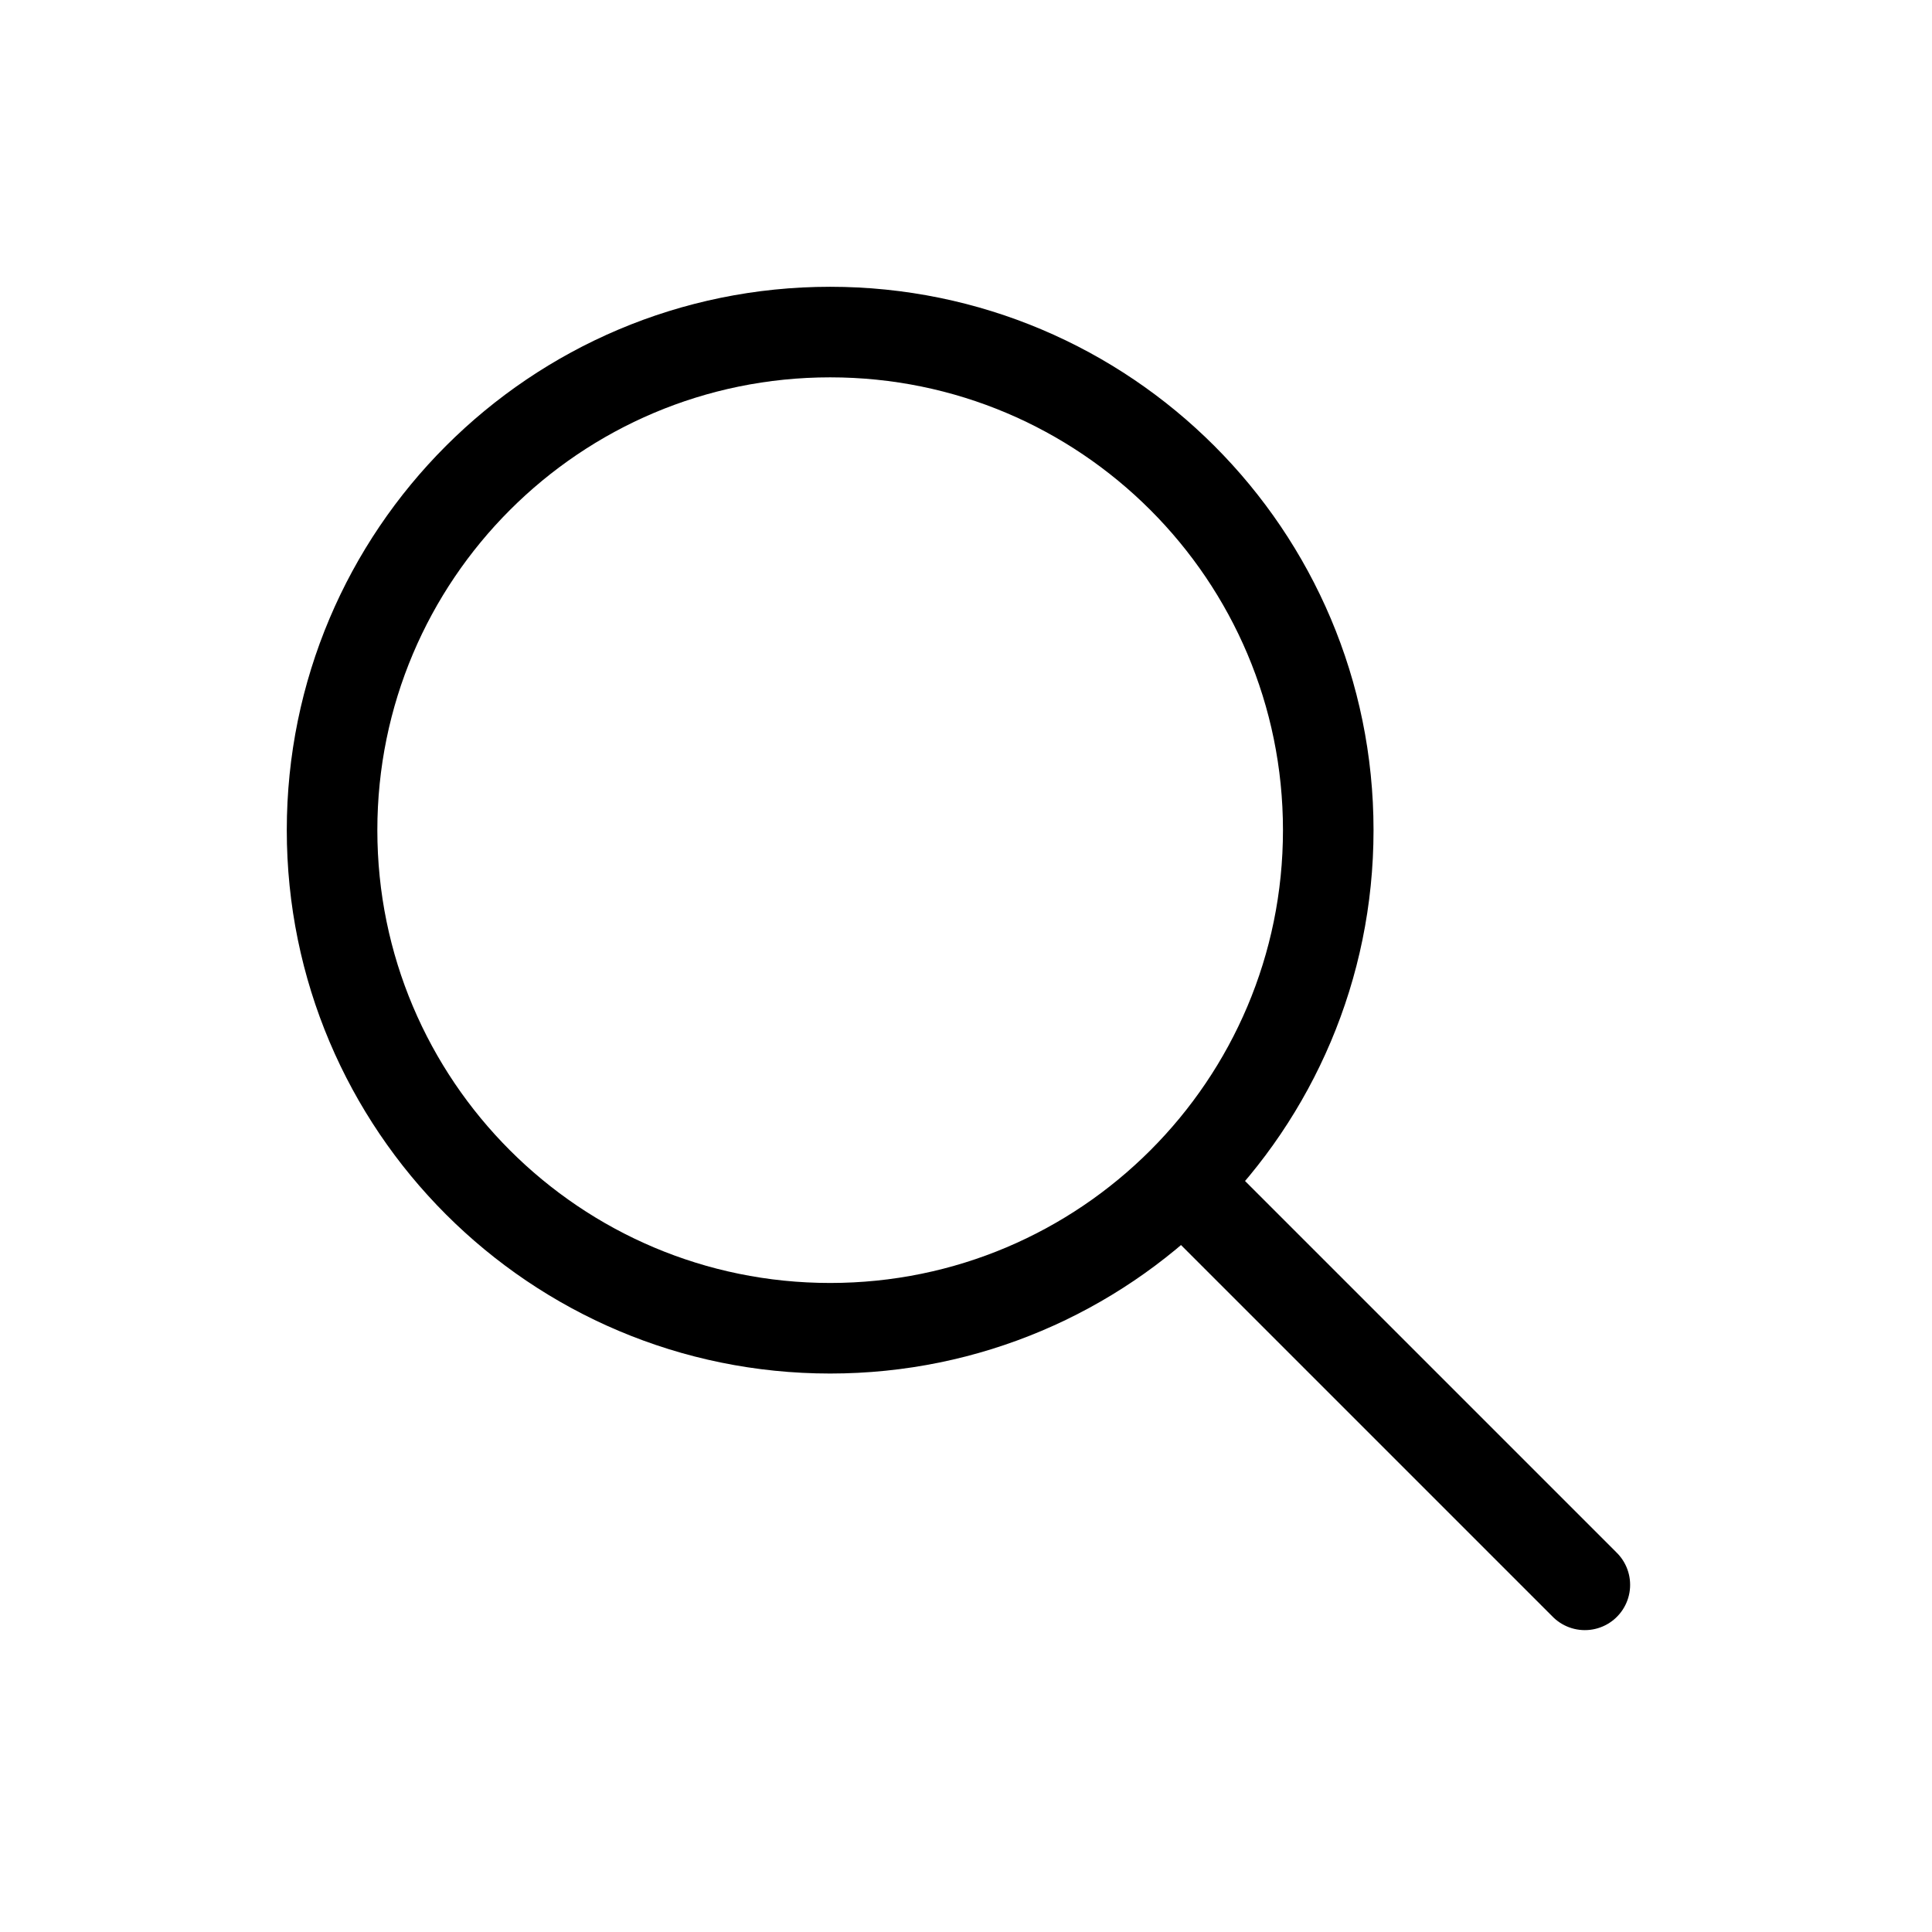
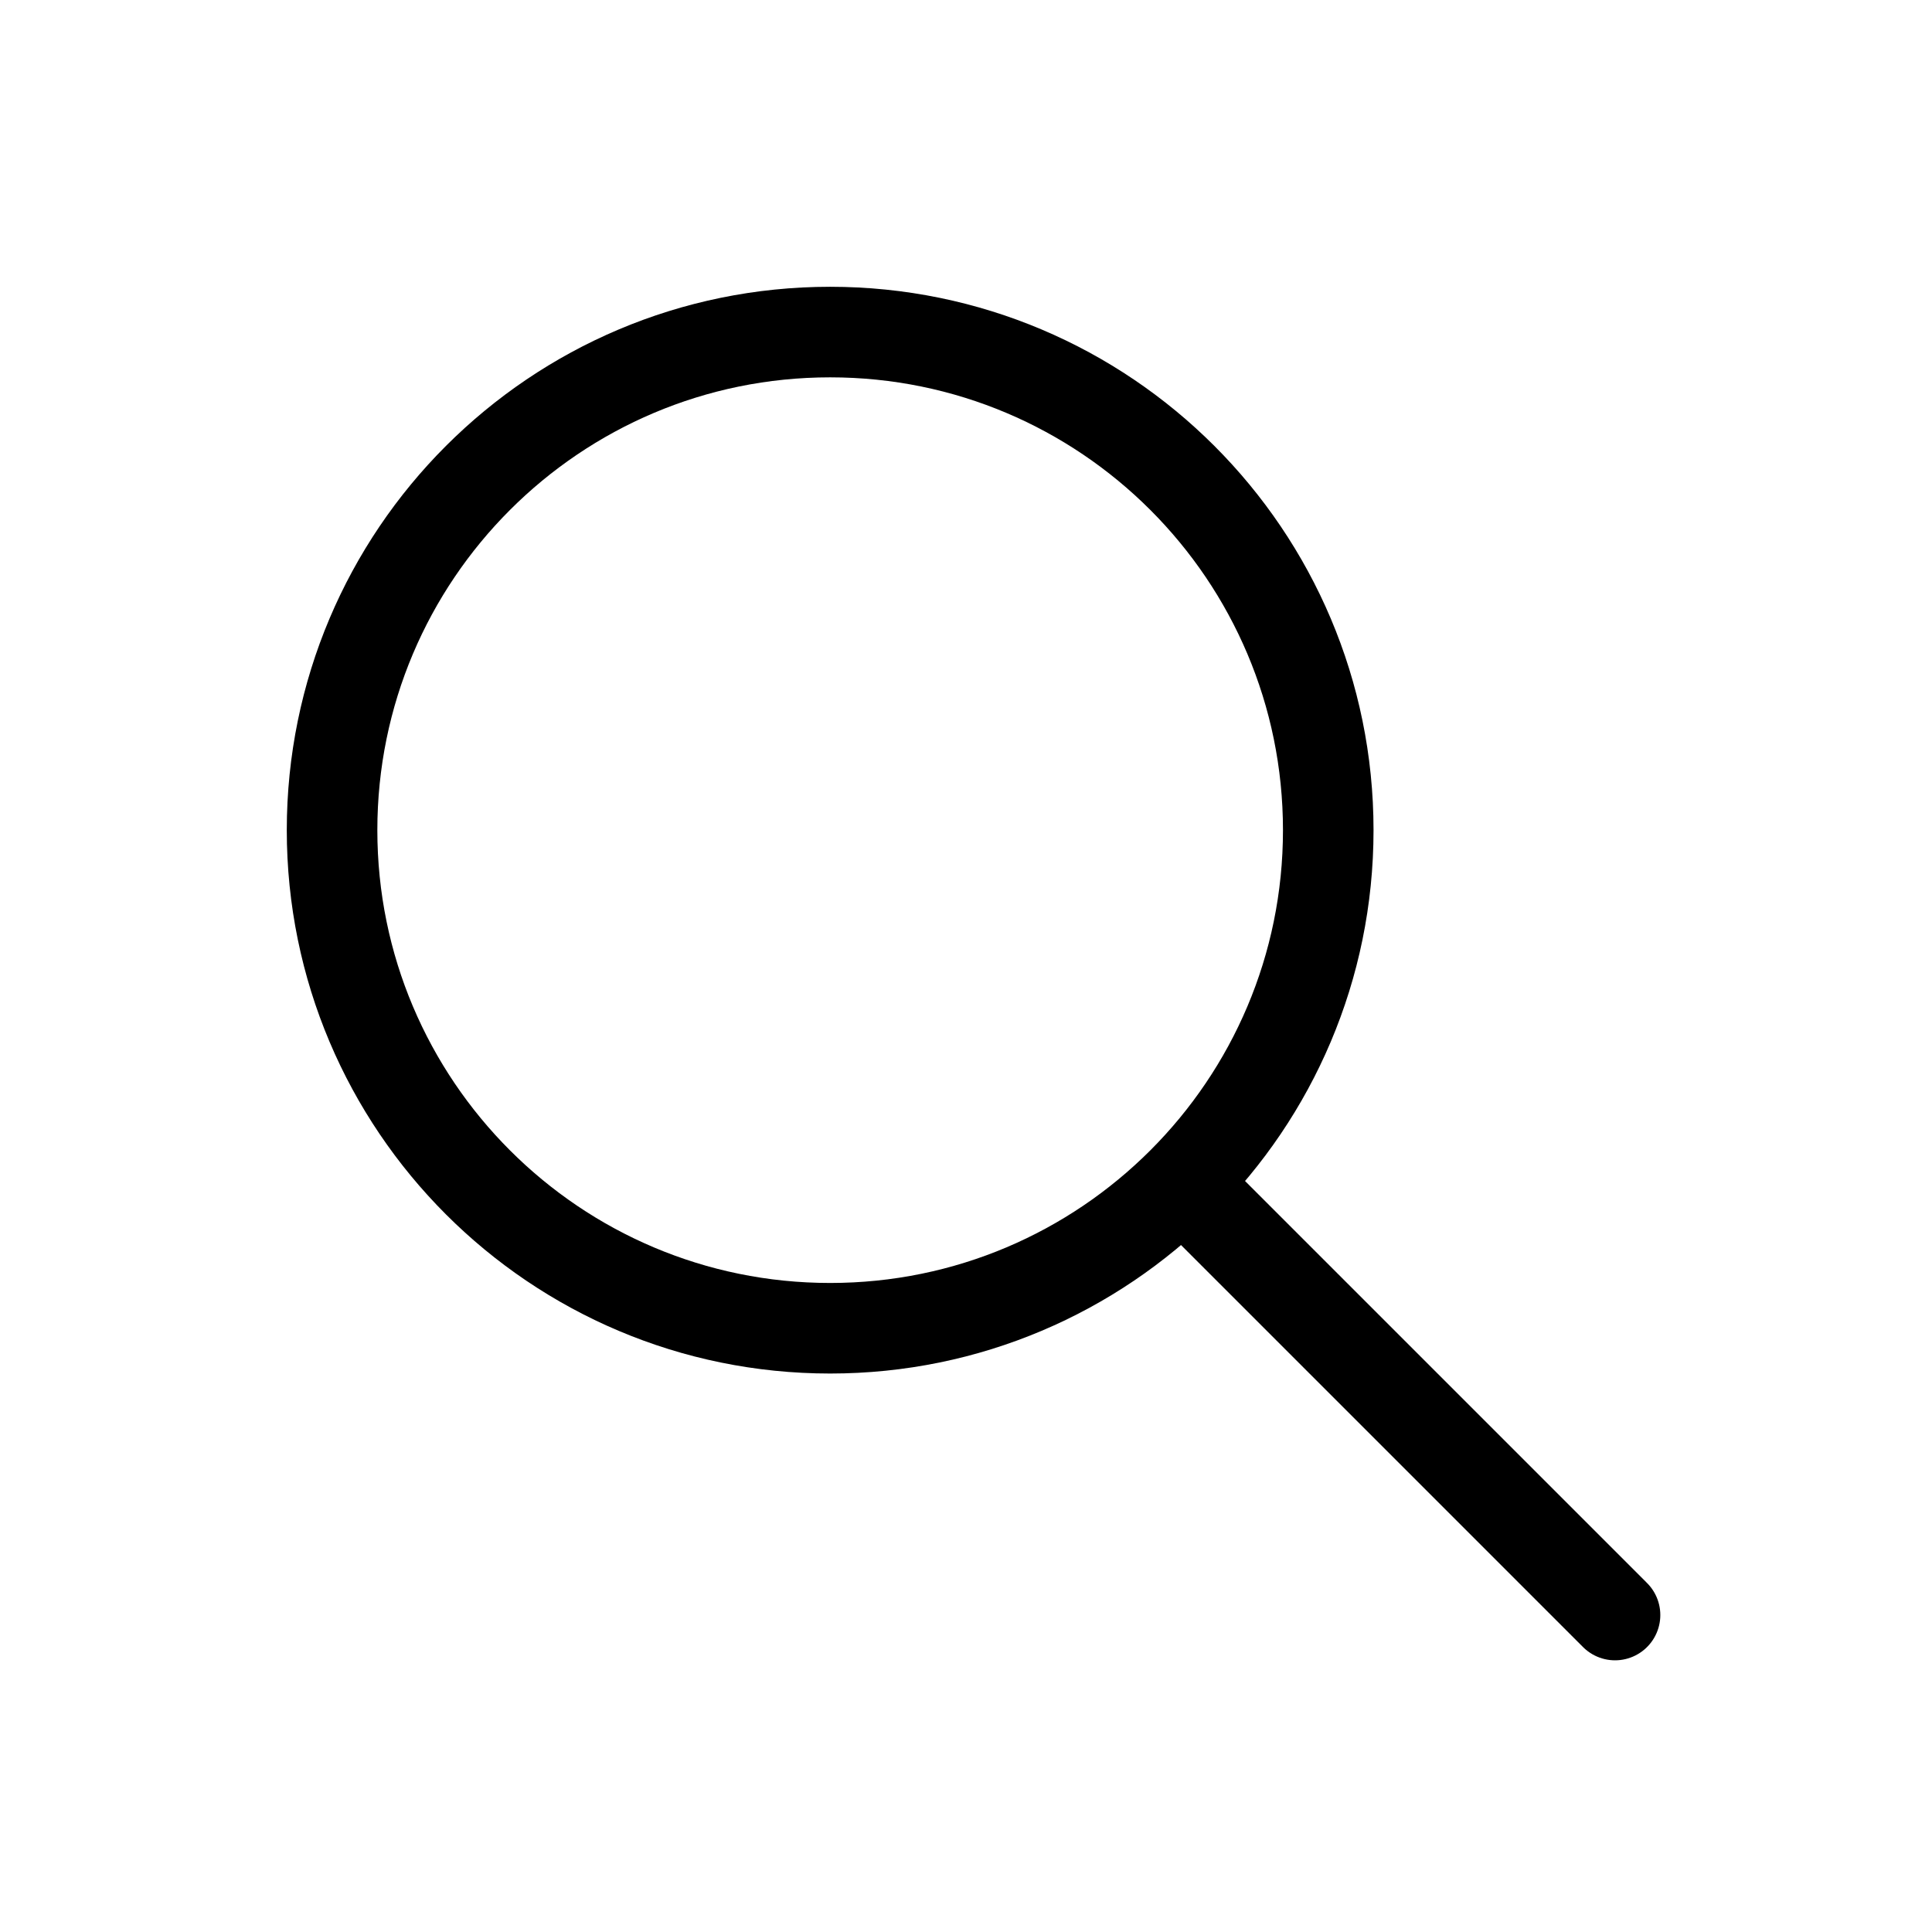
- <svg xmlns="http://www.w3.org/2000/svg" viewBox="0 0 128 128" fill="none" stroke="currentColor" stroke-width="6" stroke-linecap="round" stroke-linejoin="round" aria-label="search icon">
-   <path d="M55 22a33 33 0 1 0 0 66 33 33 0 0 0 0-66Zm25 58 25 25" />
+ <svg xmlns="http://www.w3.org/2000/svg" viewBox="0 0 128 128" fill="none" stroke="currentColor" stroke-width="6" stroke-linecap="round" stroke-linejoin="round">
+   <path d="M55 22a33 33 0 1 0 0 66 33 33 0 0 0 0-66Zm25 58 27 27" />
</svg>
